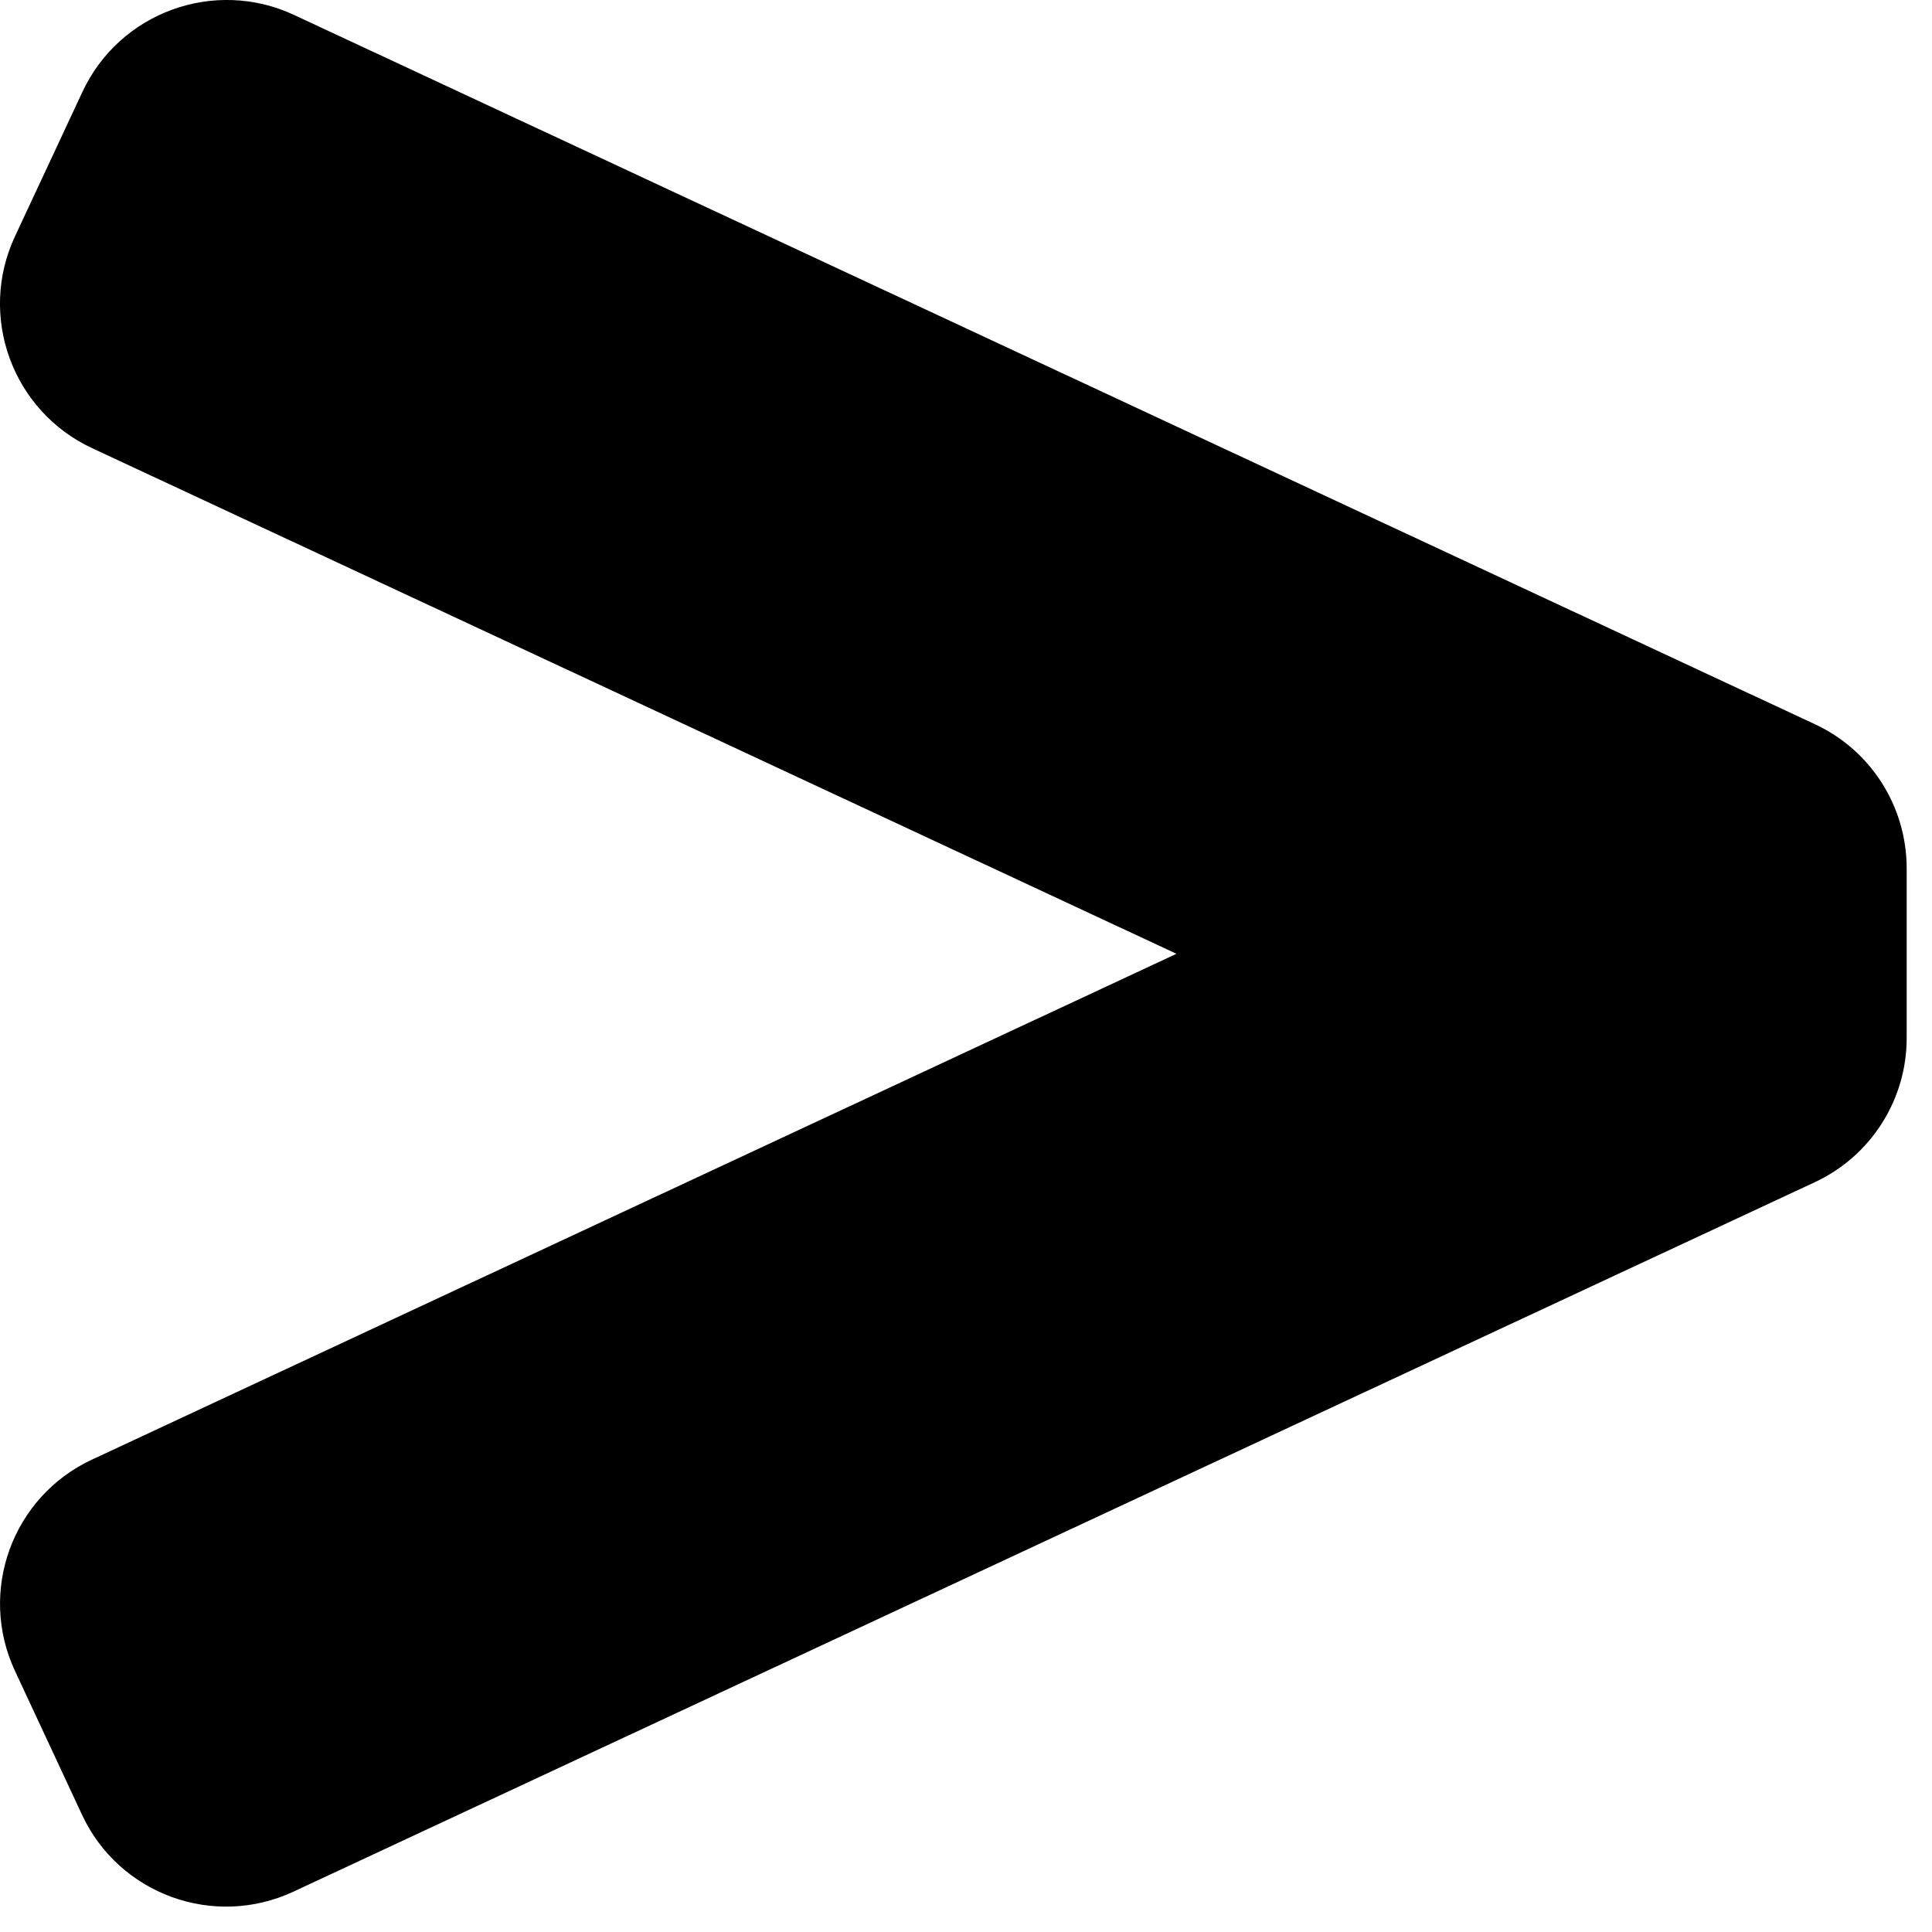
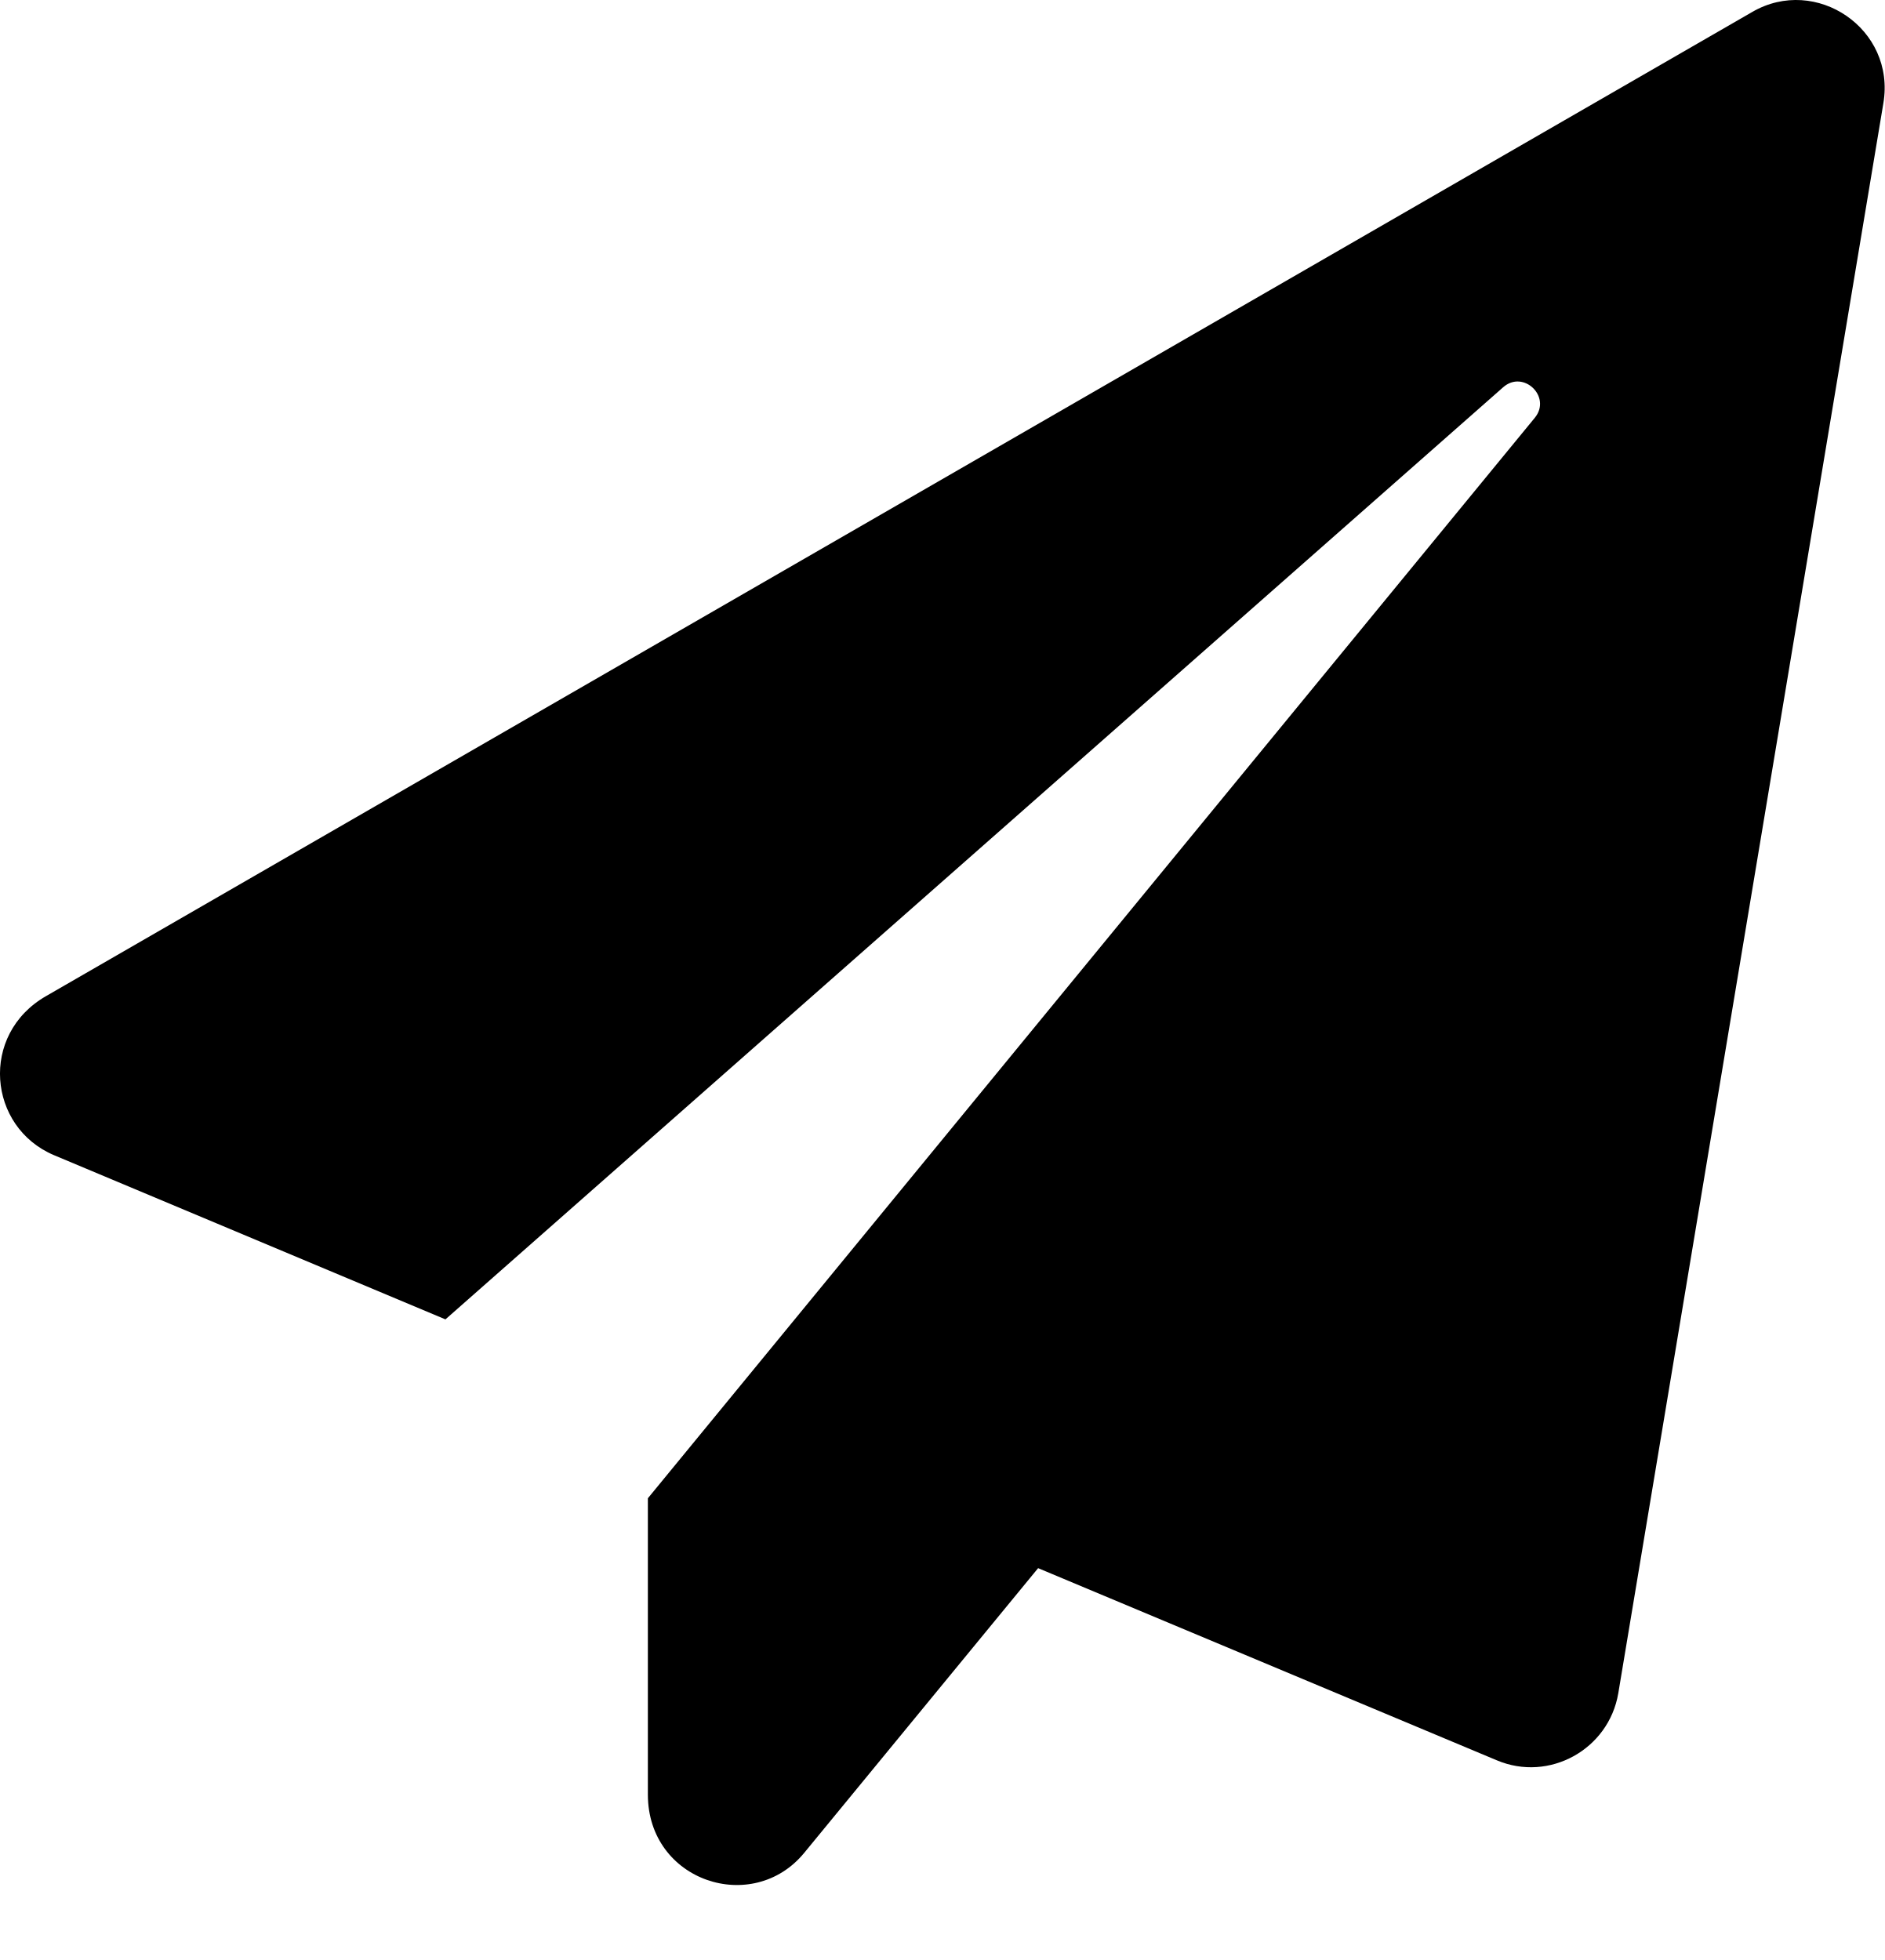
- <svg xmlns="http://www.w3.org/2000/svg" width="19" height="19" viewBox="0 0 19 19" fill="none">
-   <path d="M17.848 7.122L2.892 0.147C2.108 -0.219 1.175 0.121 0.81 0.905L0.147 2.325C-0.219 3.109 0.121 4.041 0.905 4.407L11.57 9.38L0.903 14.355C0.121 14.72 -0.218 15.65 0.147 16.432L0.807 17.848C1.172 18.63 2.102 18.968 2.884 18.604L17.848 11.626C18.118 11.5 18.346 11.3 18.506 11.049C18.666 10.798 18.751 10.507 18.751 10.21V8.538C18.75 7.93 18.399 7.378 17.848 7.122Z" fill="black" />
+ <svg xmlns="http://www.w3.org/2000/svg" width="25" height="26" viewBox="0 0 25 26" fill="none">
+   <path d="M23.242 0.158L0.61 13.214C-0.274 13.722 -0.162 14.953 0.717 15.324L5.908 17.502L19.936 5.138C20.205 4.899 20.585 5.265 20.356 5.543L8.593 19.875V23.805C8.593 24.958 9.985 25.412 10.668 24.577L13.769 20.802L19.853 23.351C20.546 23.644 21.337 23.209 21.464 22.462L24.98 1.369C25.146 0.382 24.086 -0.331 23.242 0.158Z" fill="black" />
</svg>
